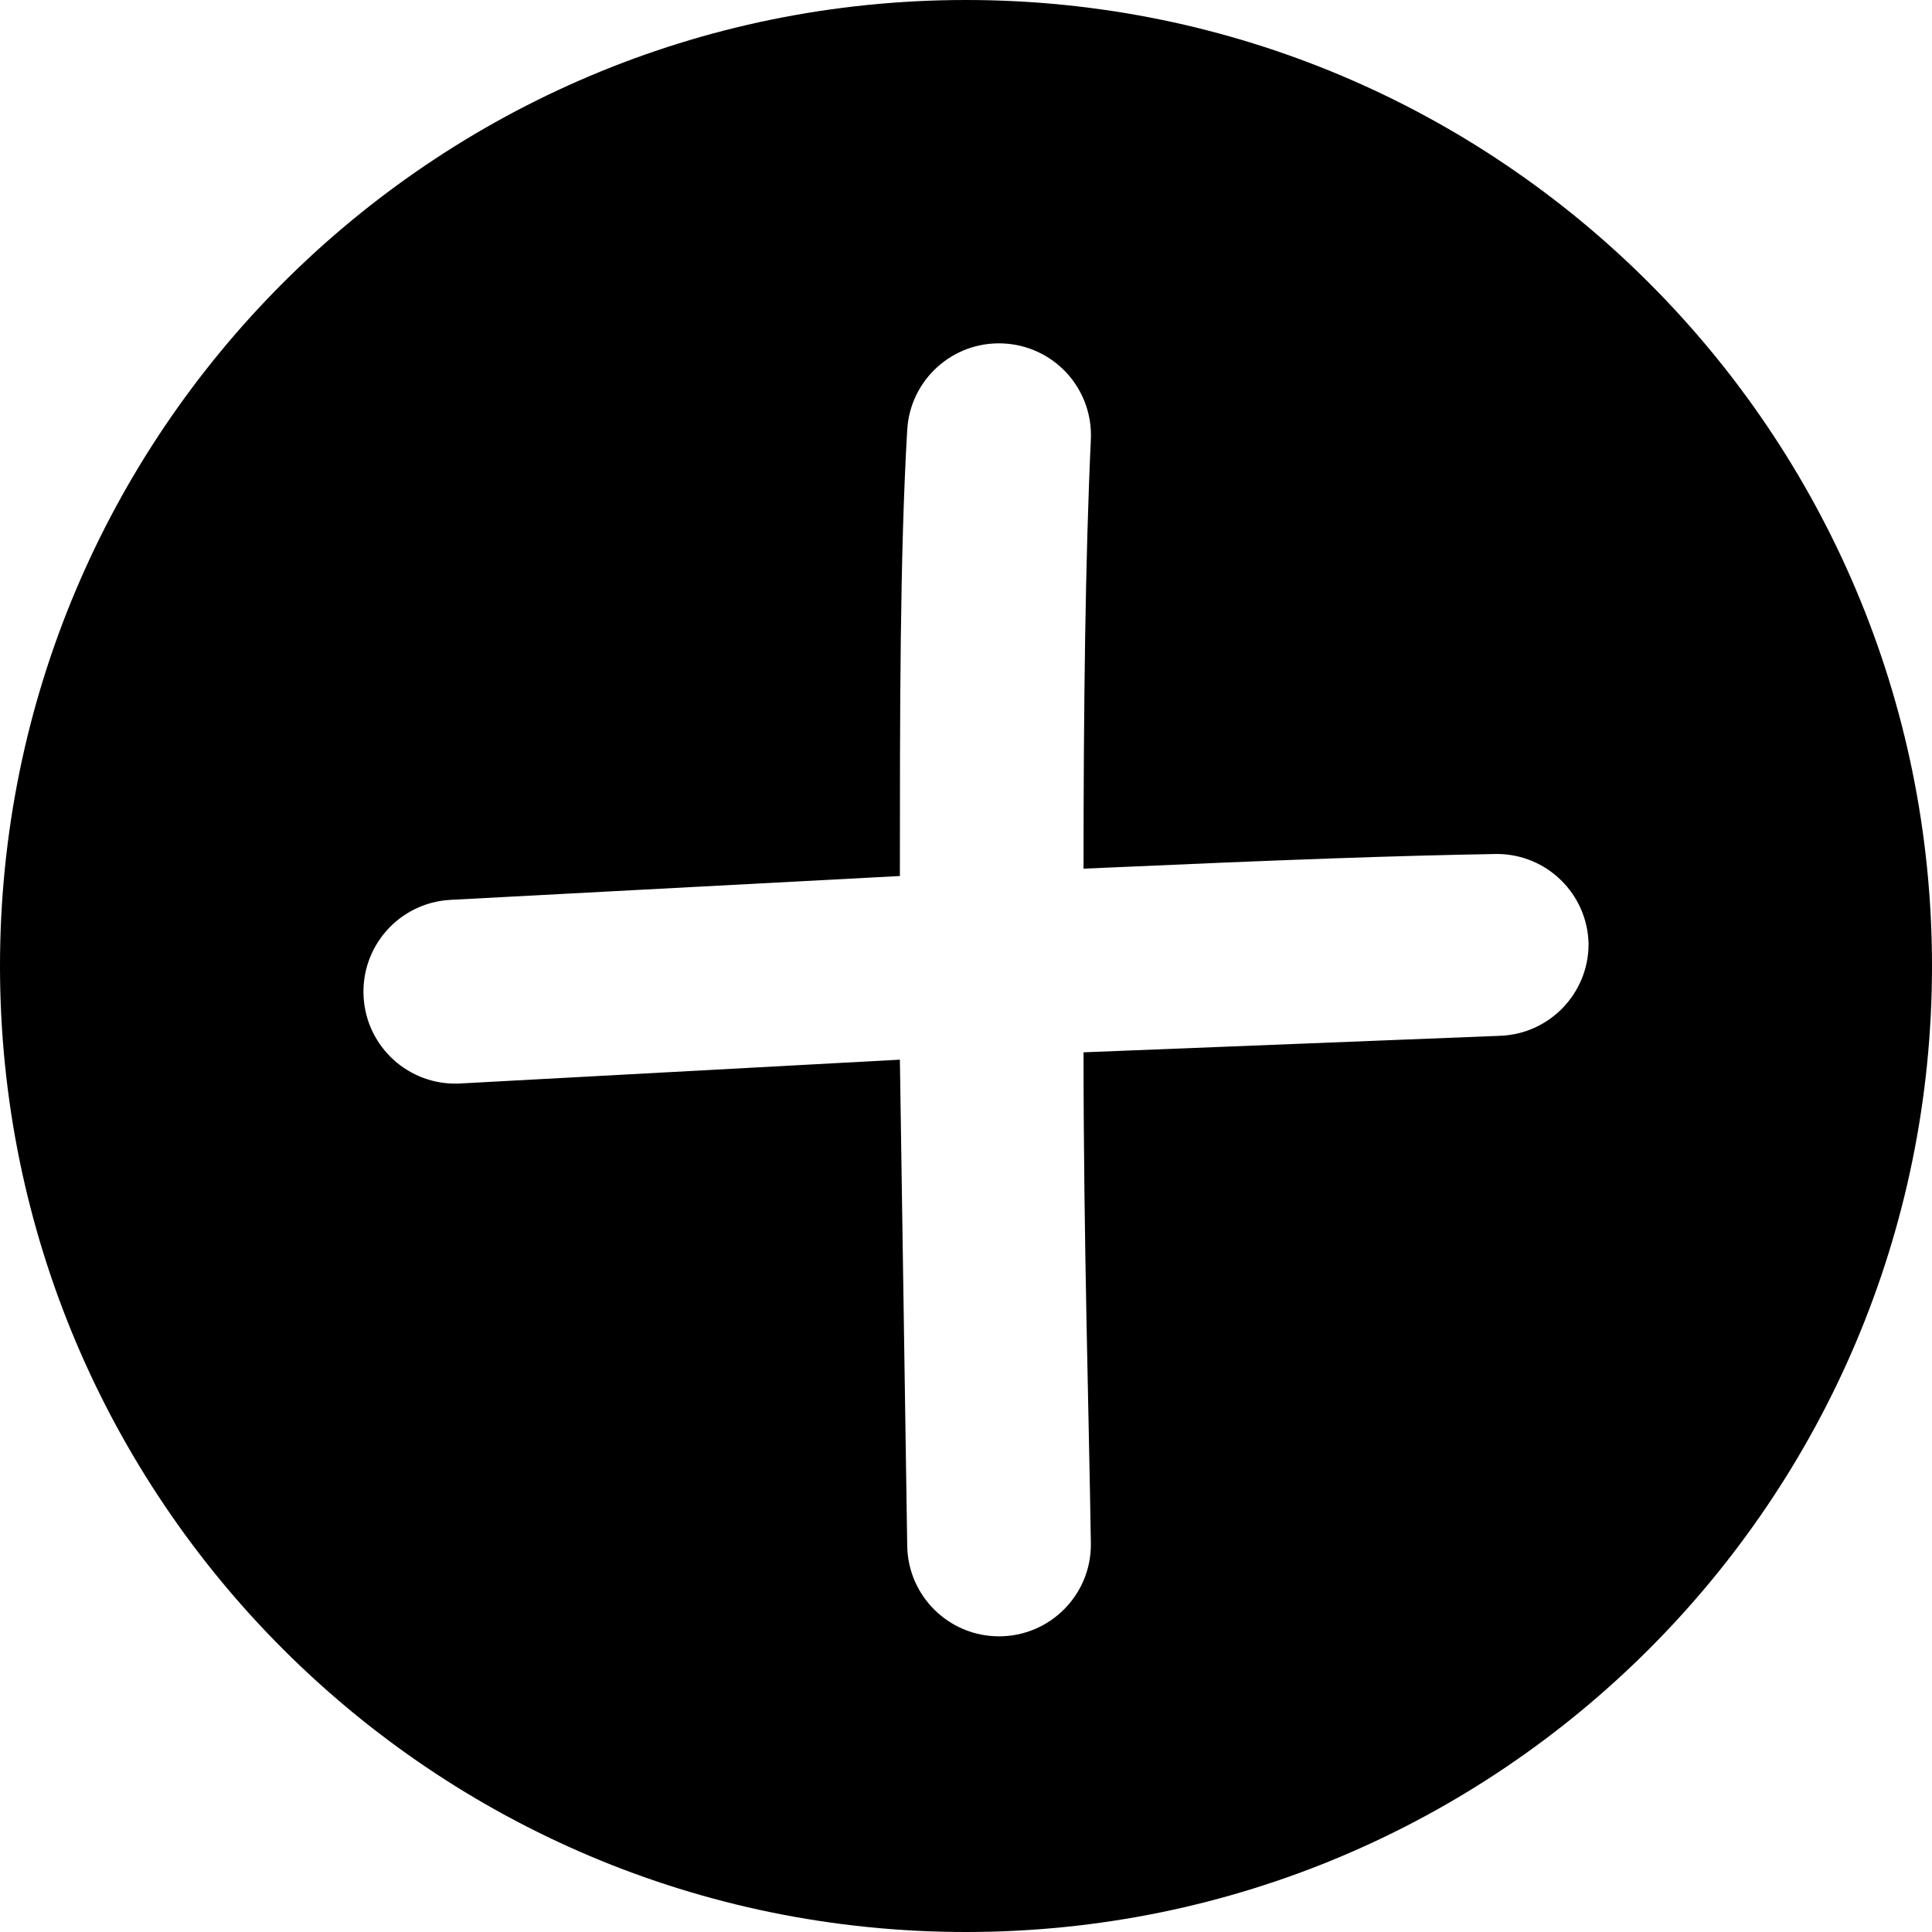
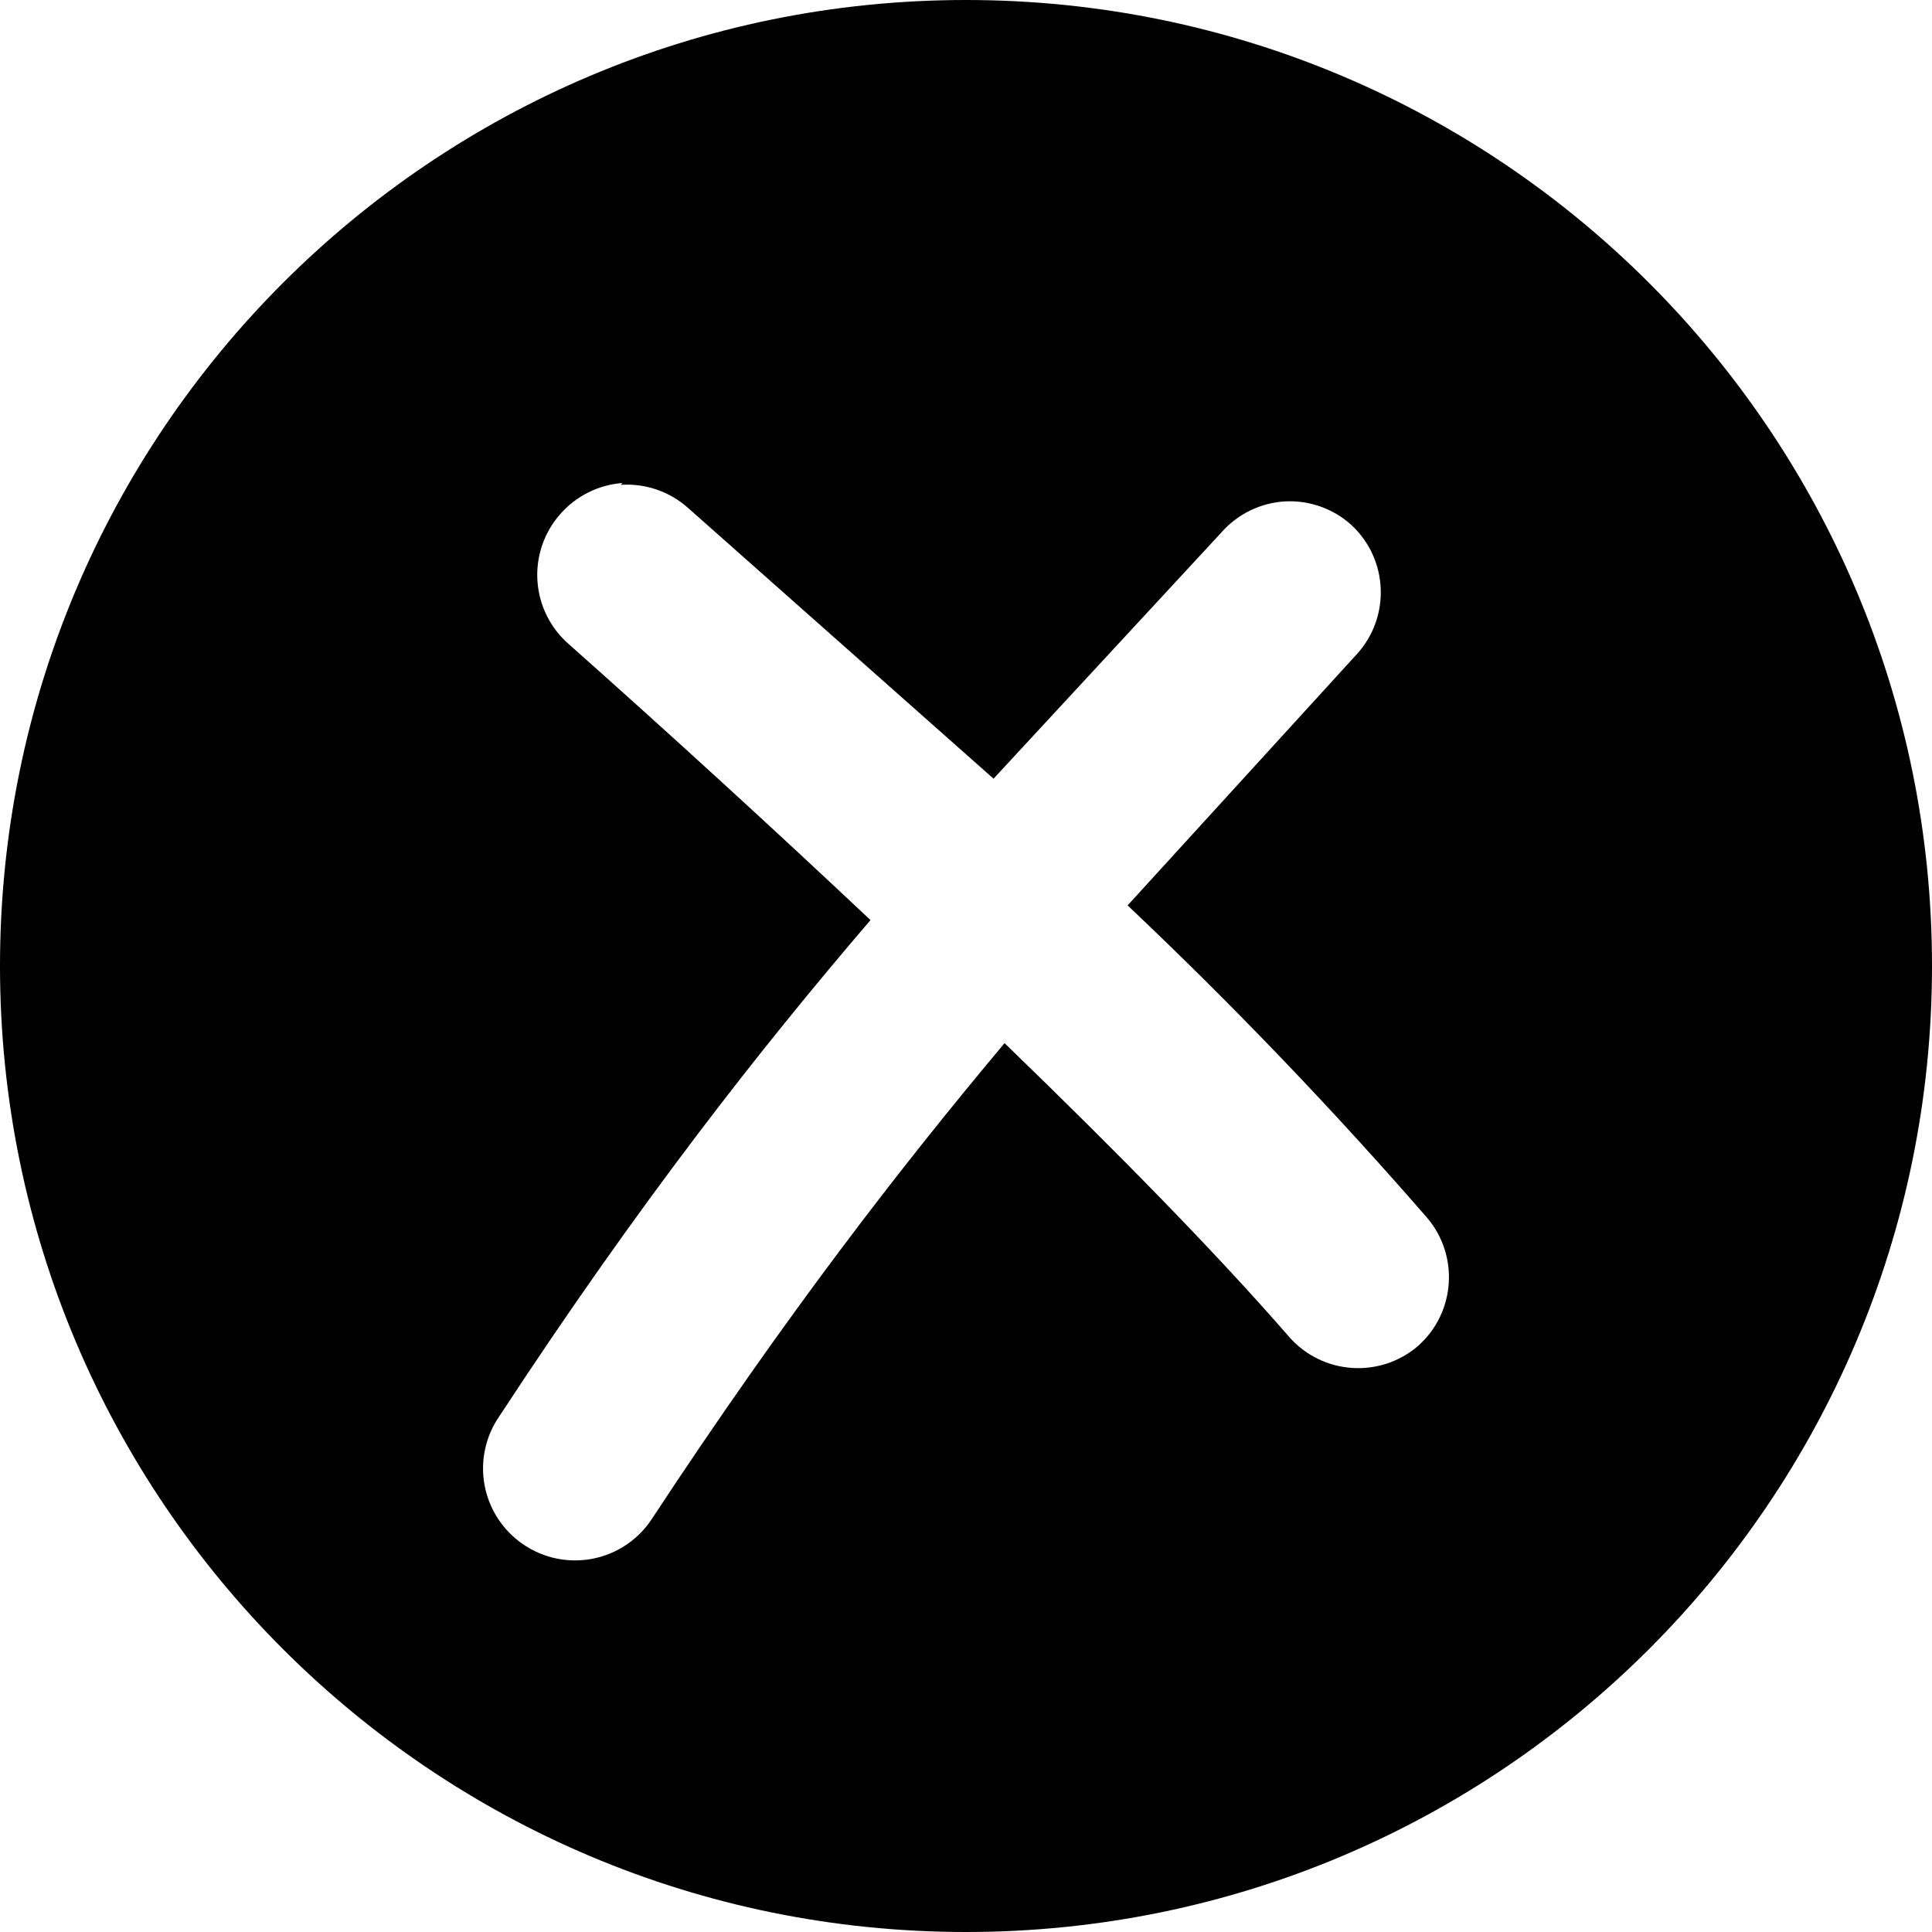
<svg xmlns="http://www.w3.org/2000/svg" viewBox="0 0 105.2 105.2">
-   <path d="M52.6 0A52.6 52.6 0 0 0 0 52.6a52.6 52.6 0 0 0 52.6 52.6 52.6 52.6 0 0 0 52.6-52.6A52.6 52.6 0 0 0 52.6 0zm2 18.7a5 5 0 0 1 4.8 5.2c-.3 6.4-.4 14.7-.4 23.4 11.2-.5 16.8-.7 22.5-.8a5 5 0 0 1 5 4.9 5 5 0 0 1-4.8 5l-22.7.9c0 10.2.3 20 .4 26.8a5 5 0 0 1-5 5 5 5 0 0 1-5-4.9L49 57.7 25 59a5 5 0 0 1-5.2-4.7 5 5 0 0 1 4.7-5.3L49 47.7c0-8.8 0-17.5.4-24.3a5 5 0 0 1 5.2-4.7z" />
+   <path d="M52.6 0A52.6 52.6 0 0 0 0 52.6a52.6 52.6 0 0 0 52.6 52.6 52.6 52.6 0 0 0 52.6-52.6A52.6 52.6 0 0 0 52.6 0zM33.8 26.4a5 5 0 0 1 3.6 1.2l16.7 14.8L66.5 29a5 5 0 0 1 3.5-1.7 5 5 0 0 1 3.6 1.3 5 5 0 0 1 .3 7L61.4 49.3a242 242 0 0 1 16.3 17 5 5 0 0 1-.5 7 5 5 0 0 1-7-.5c-4-4.6-9.3-10-15.5-16-5.7 6.8-11.9 14.8-19.2 25.9a5 5 0 0 1-7 1.4 5 5 0 0 1-1.3-7c7.6-11.6 14.2-20 20.2-27A775 775 0 0 0 31 35.1a5 5 0 0 1-.5-7.1 5 5 0 0 1 3.4-1.7z" />
</svg>
